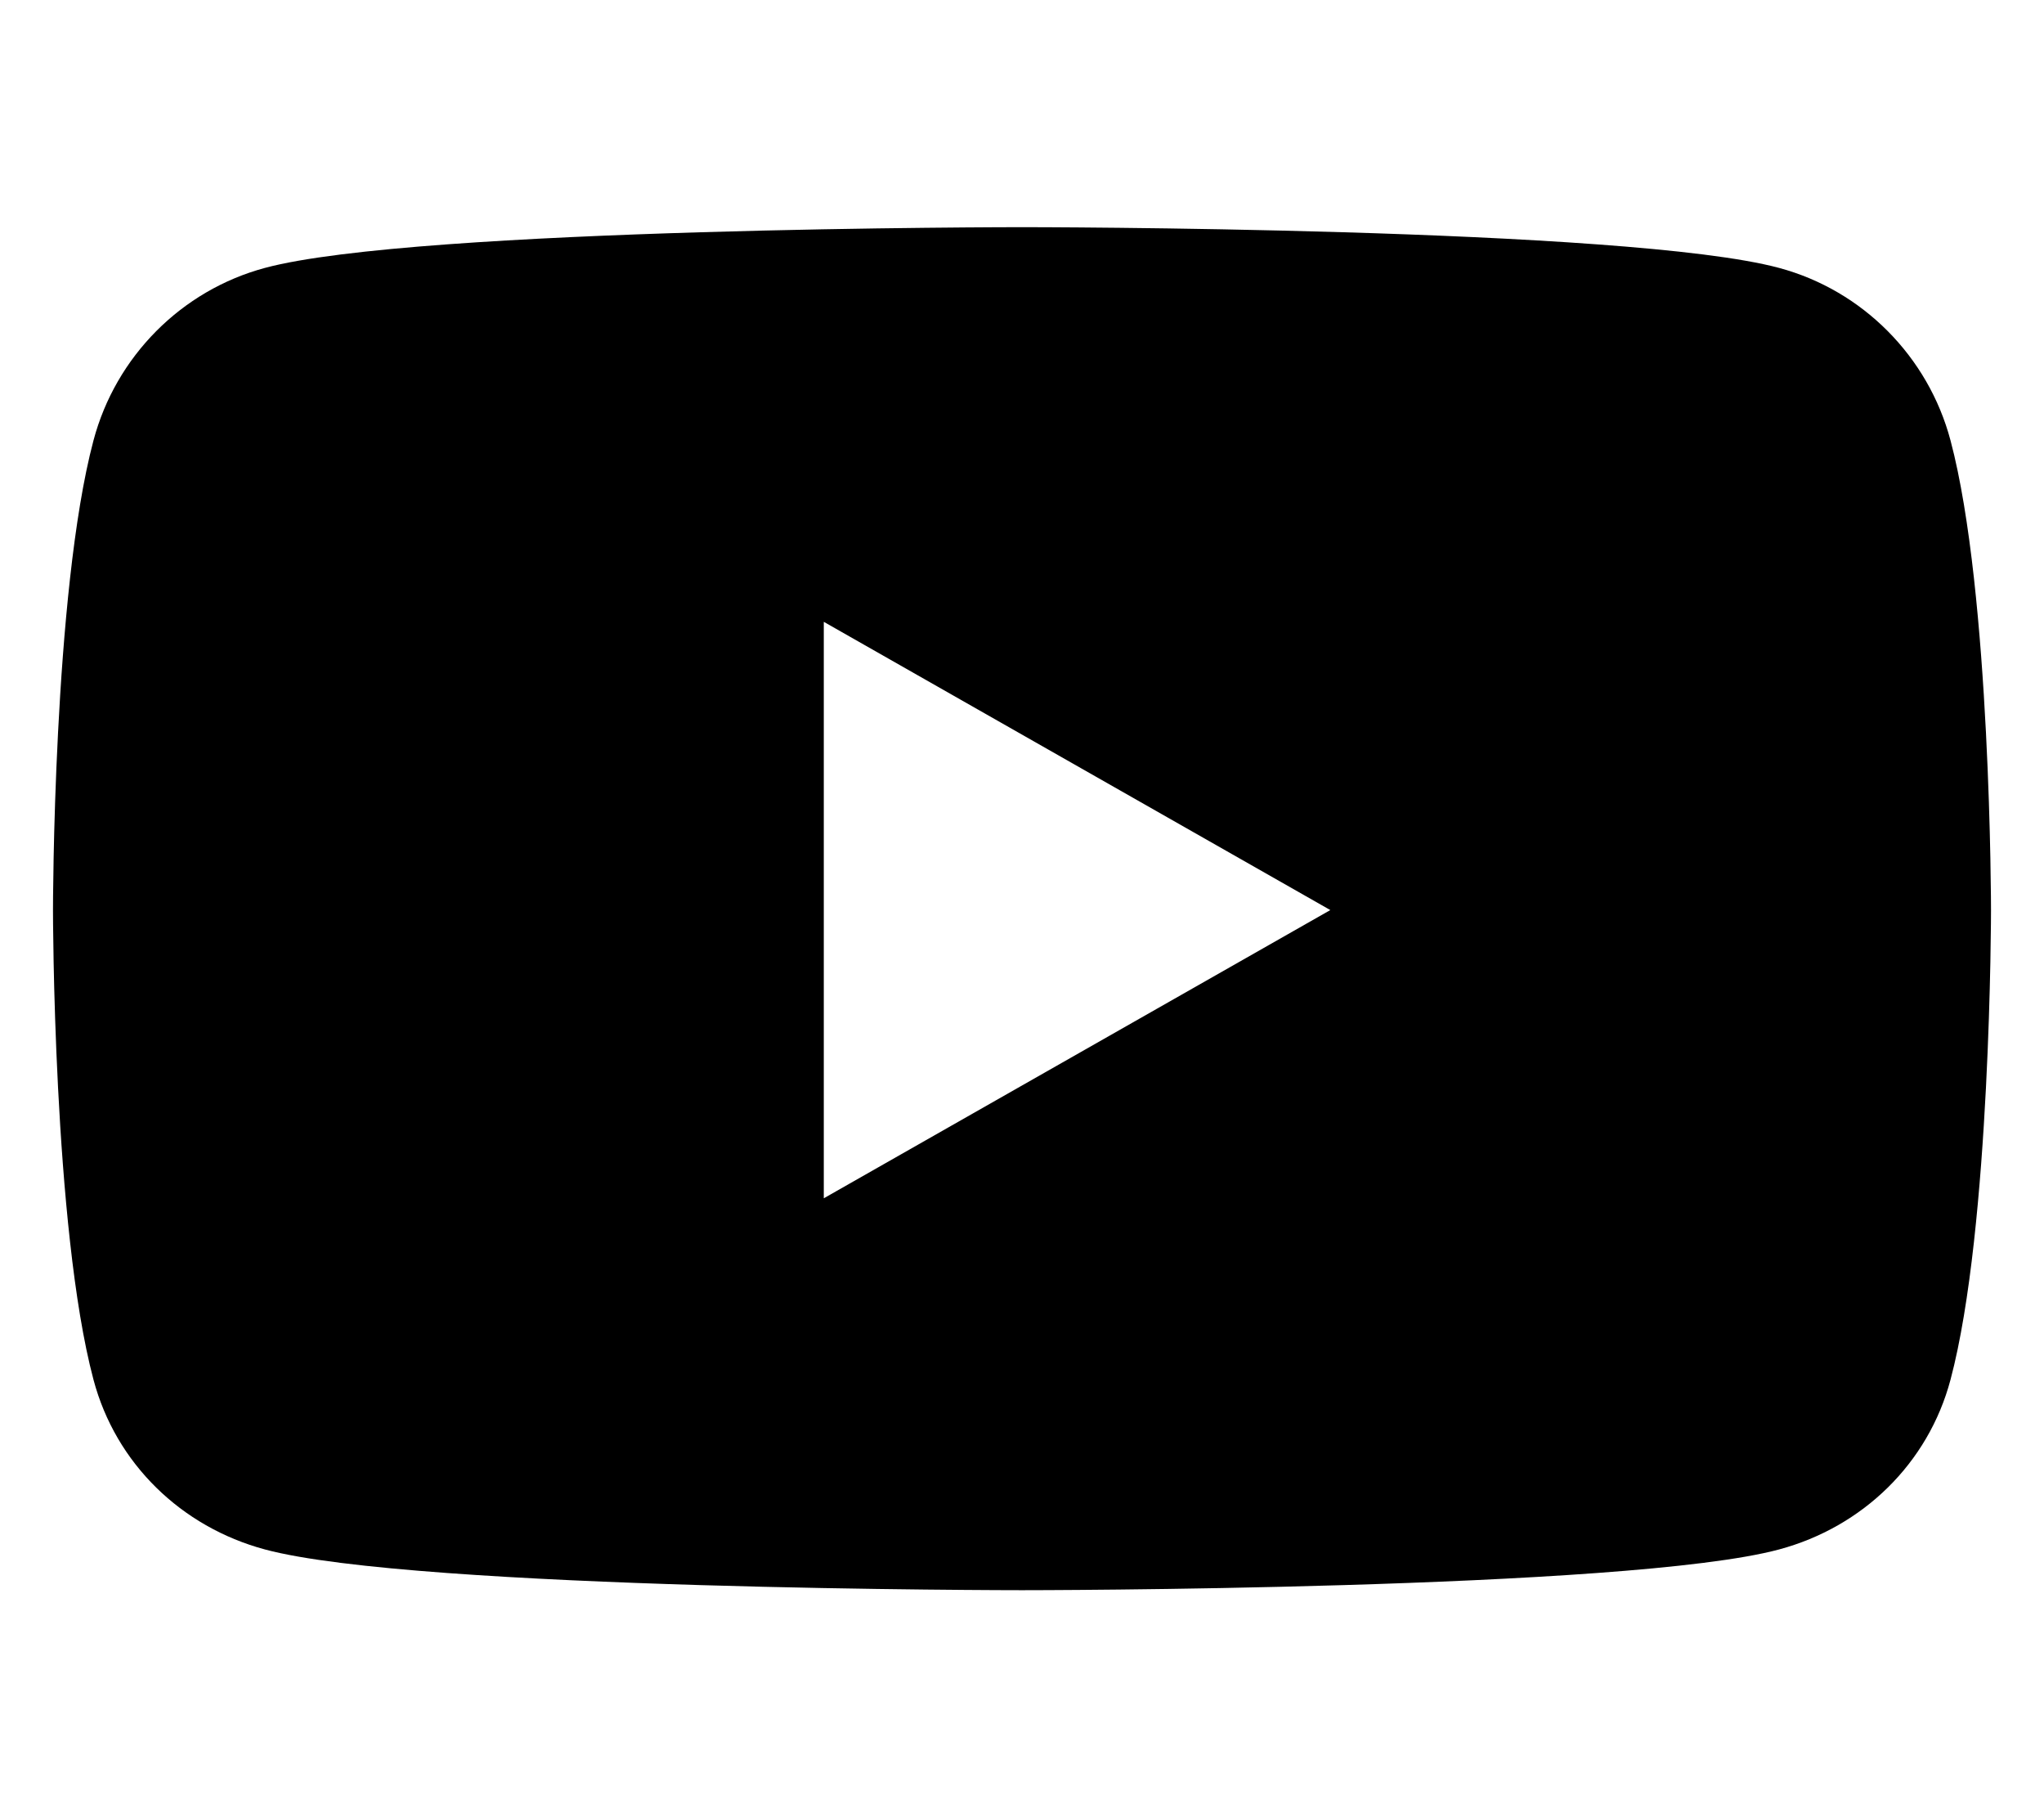
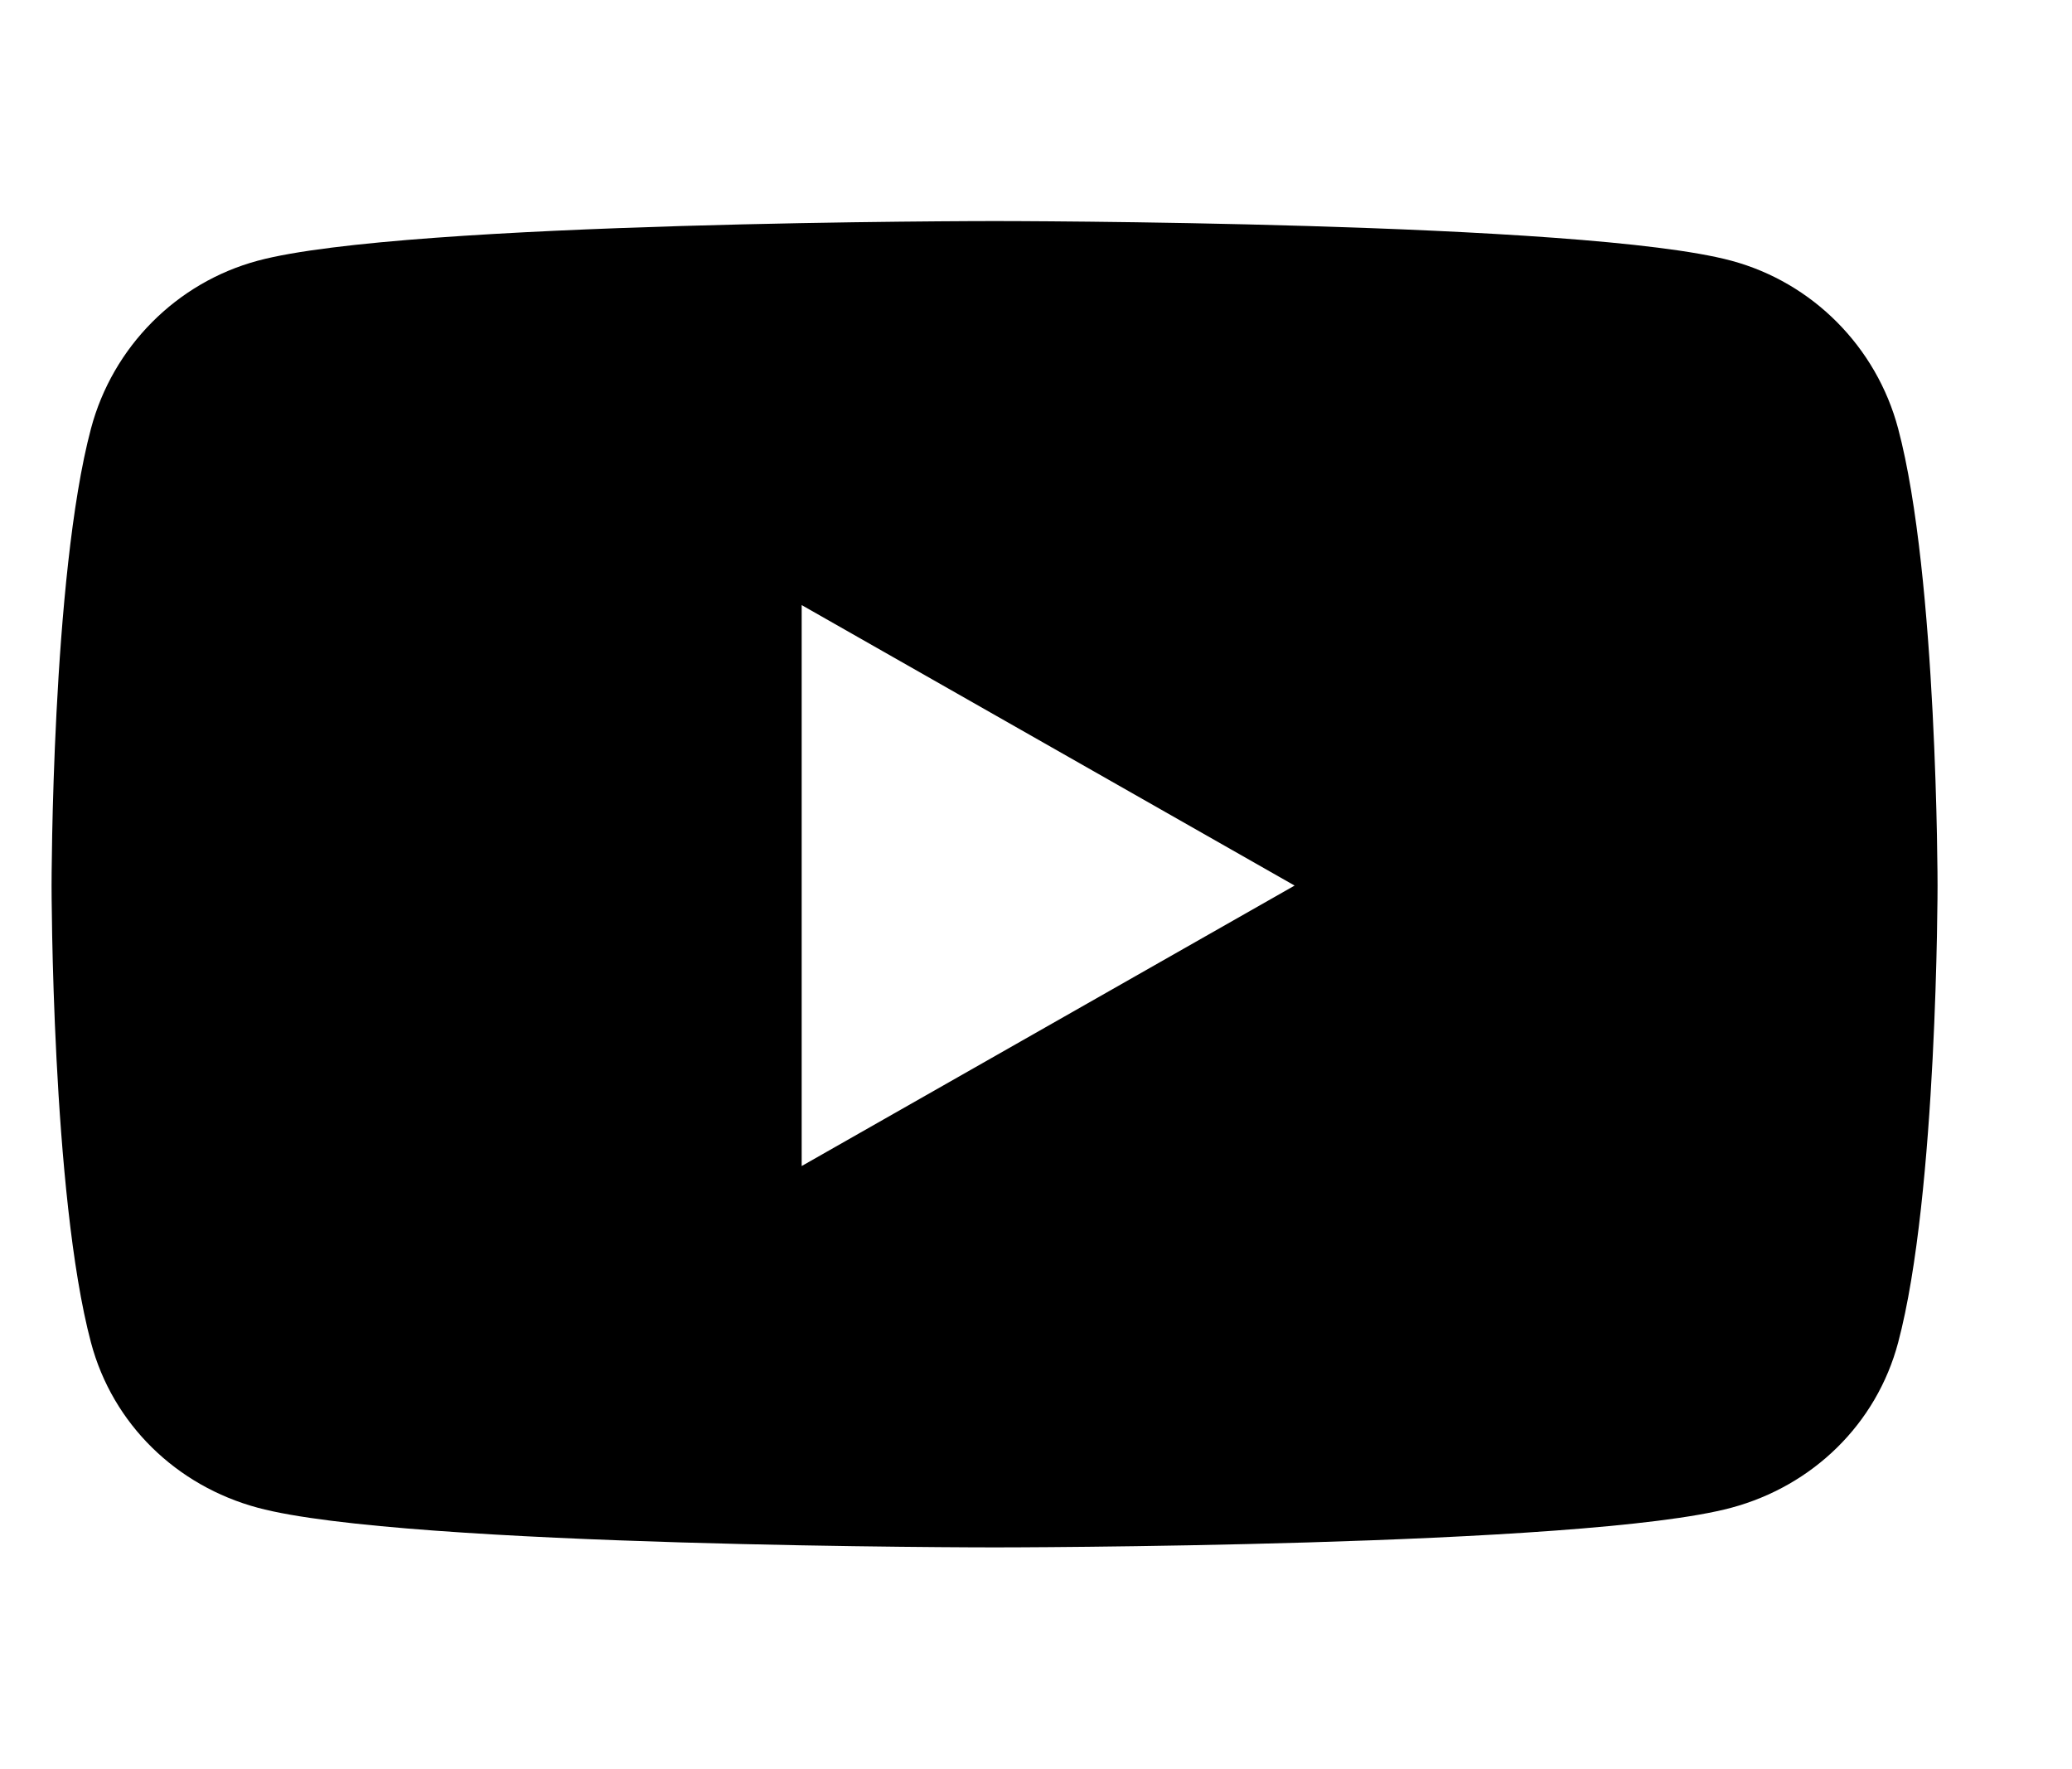
- <svg xmlns="http://www.w3.org/2000/svg" height="1em" viewBox="0 0 576 512">
+ <svg xmlns="http://www.w3.org/2000/svg" viewBox="0 0 600 512" id="Youtube">
  <path d="M549.655 124.083c-6.281-23.65-24.787-42.276-48.284-48.597C458.781 64 288 64 288 64S117.22 64 74.629 75.486c-23.497 6.322-42.003 24.947-48.284 48.597-11.412 42.867-11.412 132.305-11.412 132.305s0 89.438 11.412 132.305c6.281 23.65 24.787 41.5 48.284 47.821C117.22 448 288 448 288 448s170.78 0 213.371-11.486c23.497-6.321 42.003-24.171 48.284-47.821 11.412-42.867 11.412-132.305 11.412-132.305s0-89.438-11.412-132.305zm-317.51 213.508V175.185l142.739 81.205-142.739 81.201z" />
</svg>
